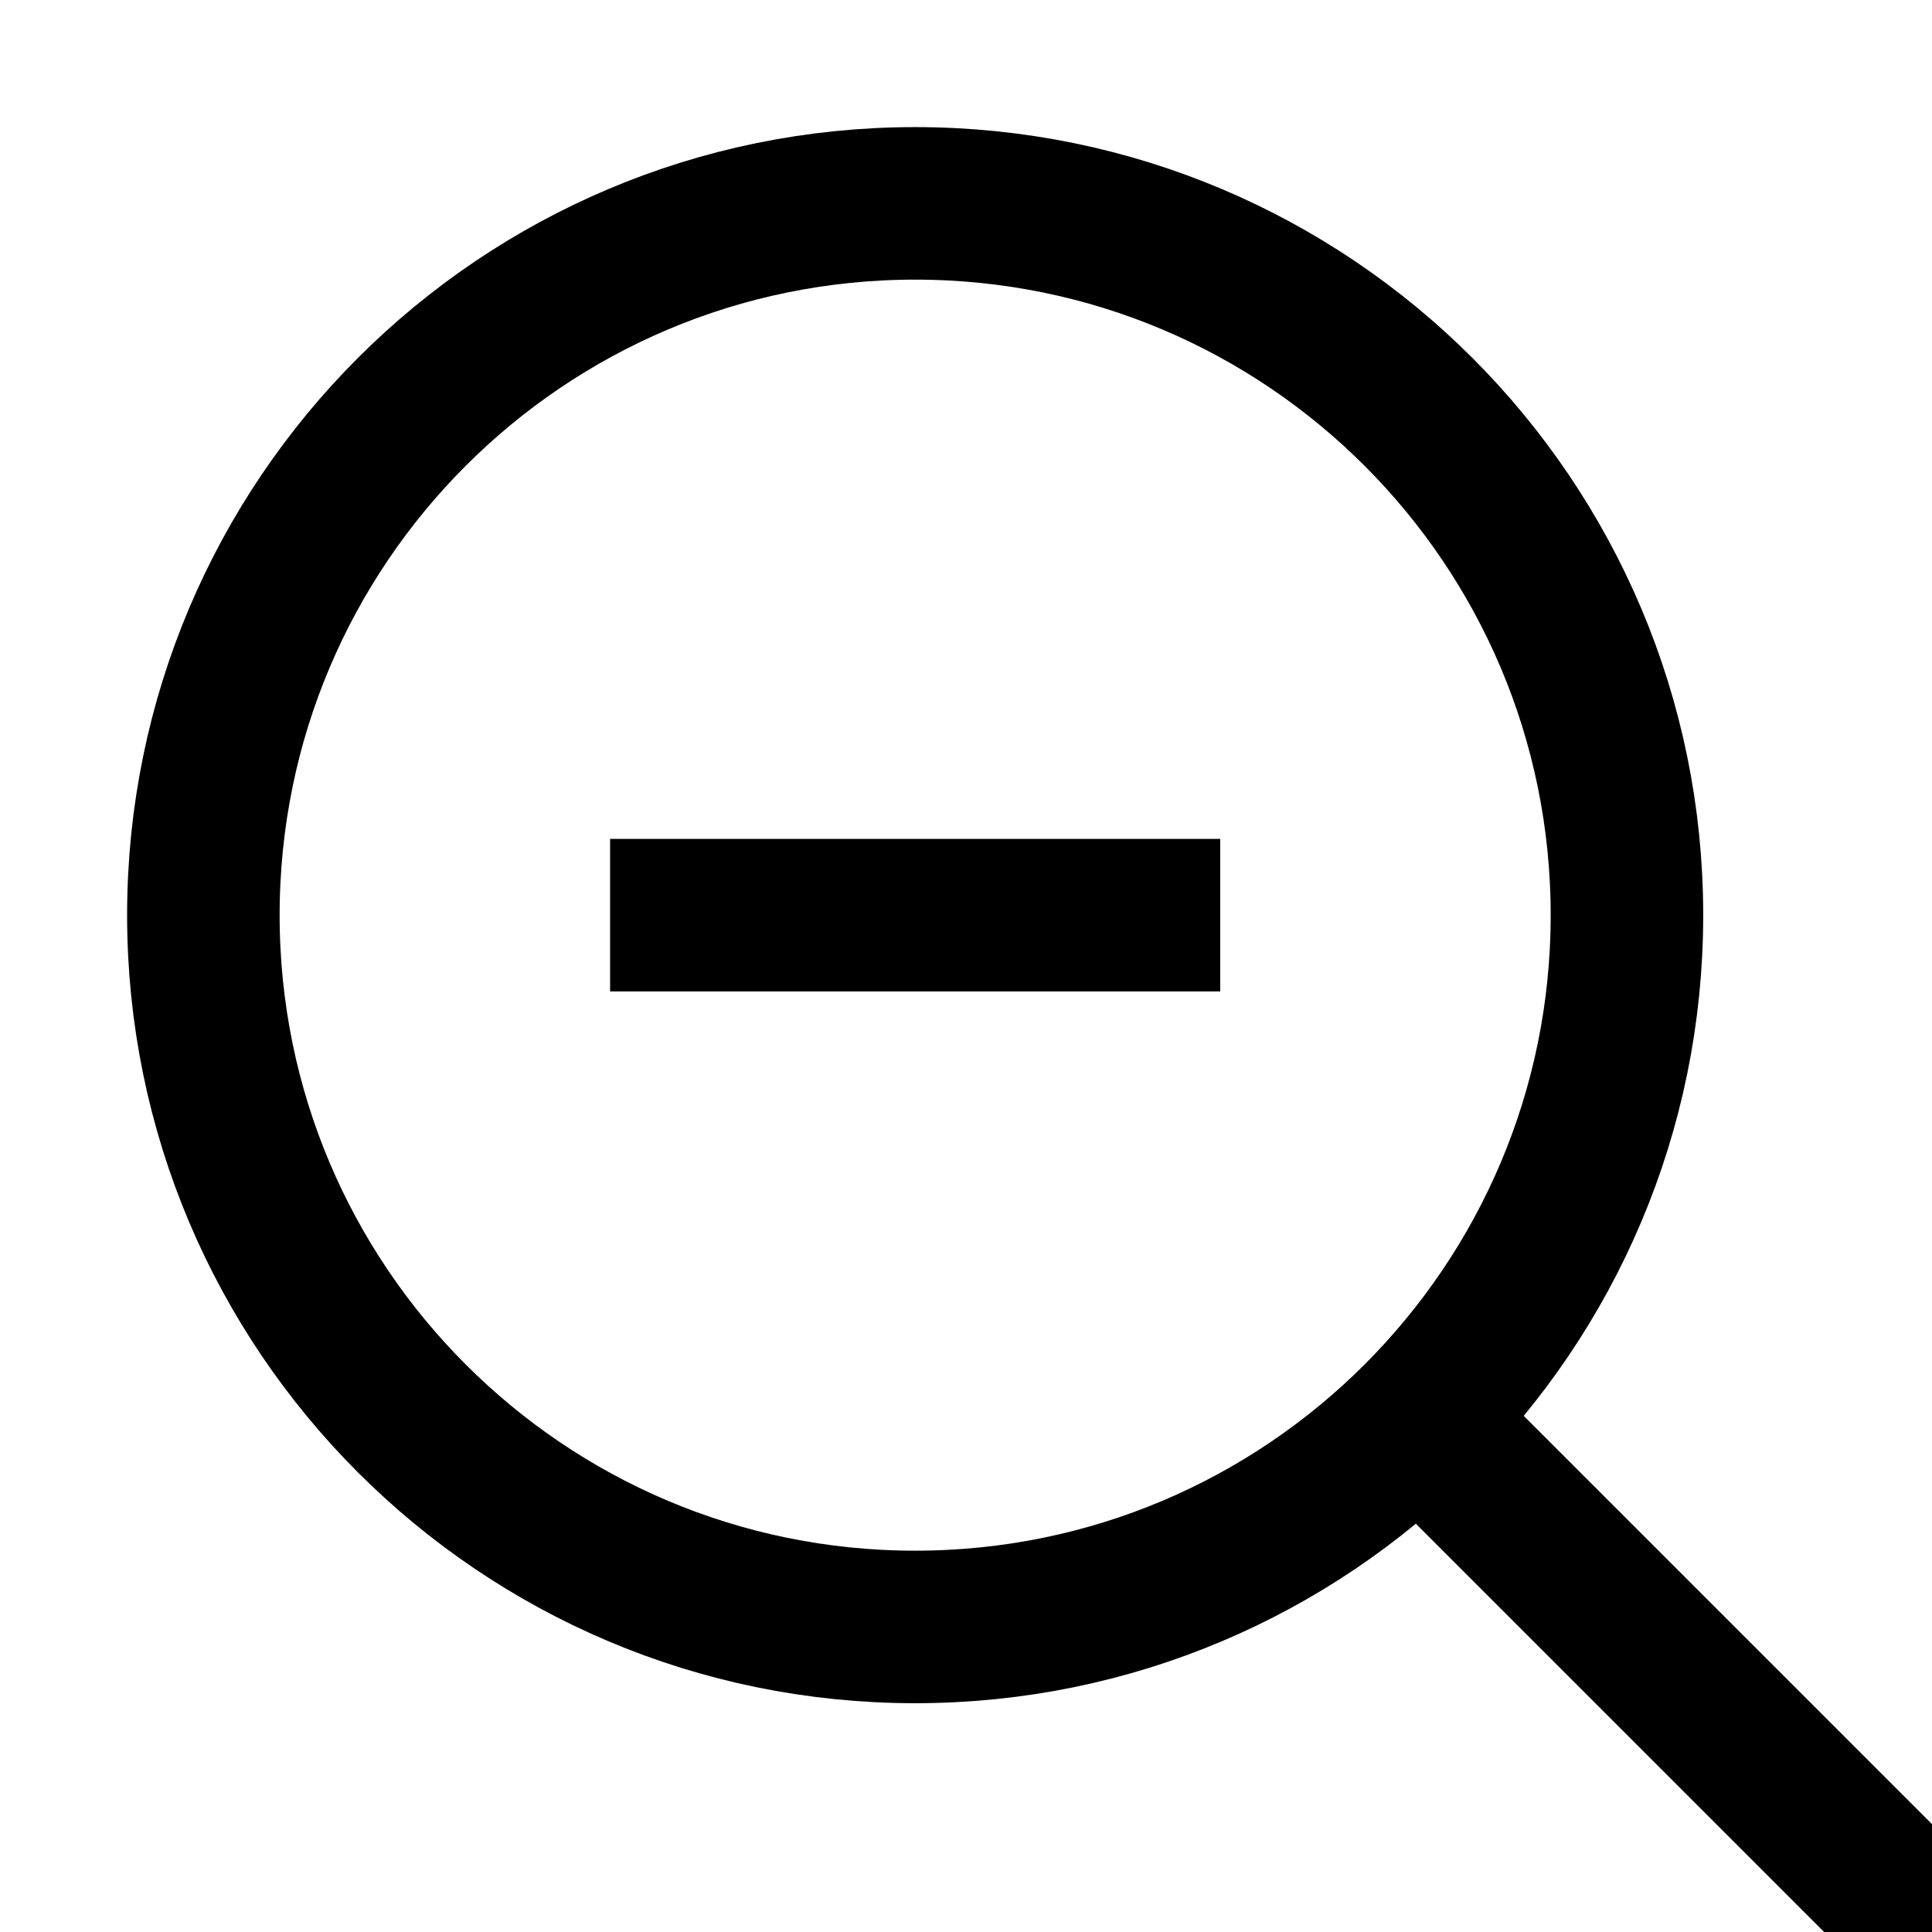
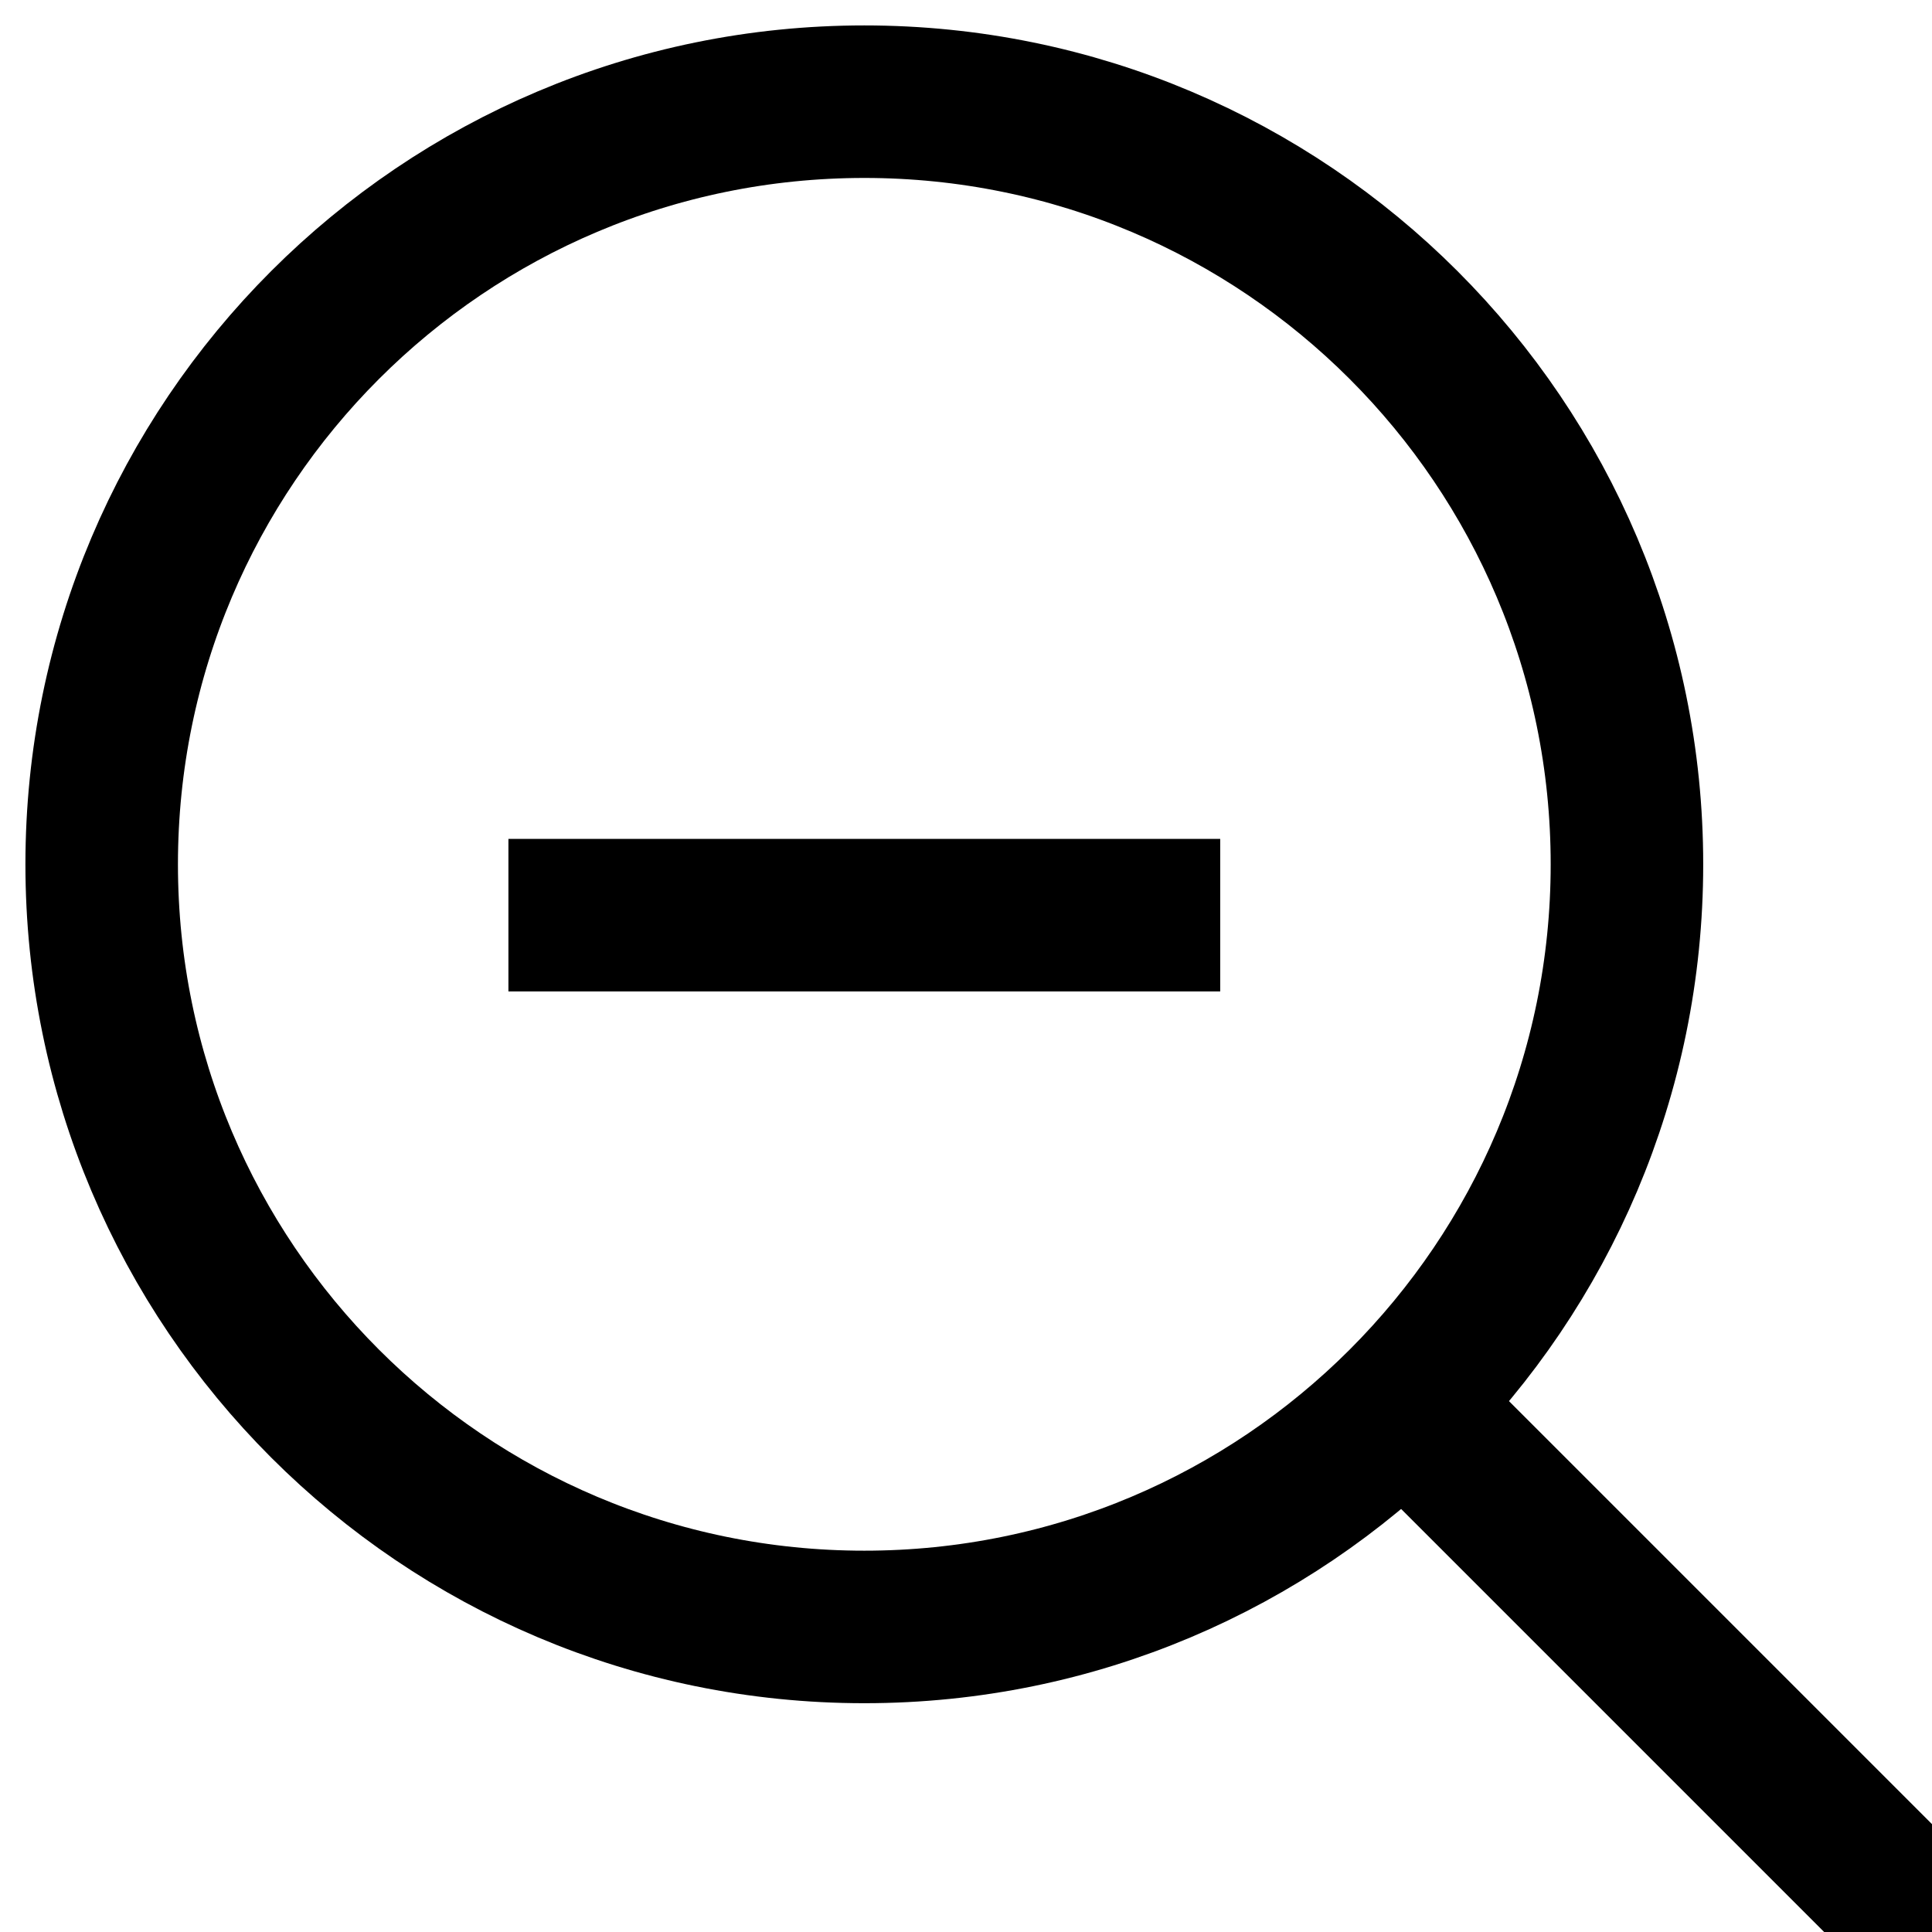
<svg xmlns="http://www.w3.org/2000/svg" version="1.1" width="19px" height="19px" viewBox="0 0 19 19">
-   <circle cx="9" cy="9" r="7" stroke="#000000" stroke-width="1.5" fill-opacity="0" />
-   <line x1="6" y1="9" x2="12" y2="9" stroke="#000000" stroke-width="1.5" />
+   <circle cx="8.5" cy="8.5" r="7.5" stroke="#000000" stroke-width="1.5" fill-opacity="0" />
+   <line x1="5" y1="9" x2="12" y2="9" stroke="#000000" stroke-width="1.5" />
  <line x1="14" y1="14" x2="19" y2="19" stroke="#000000" stroke-width="1.5" />
</svg>
